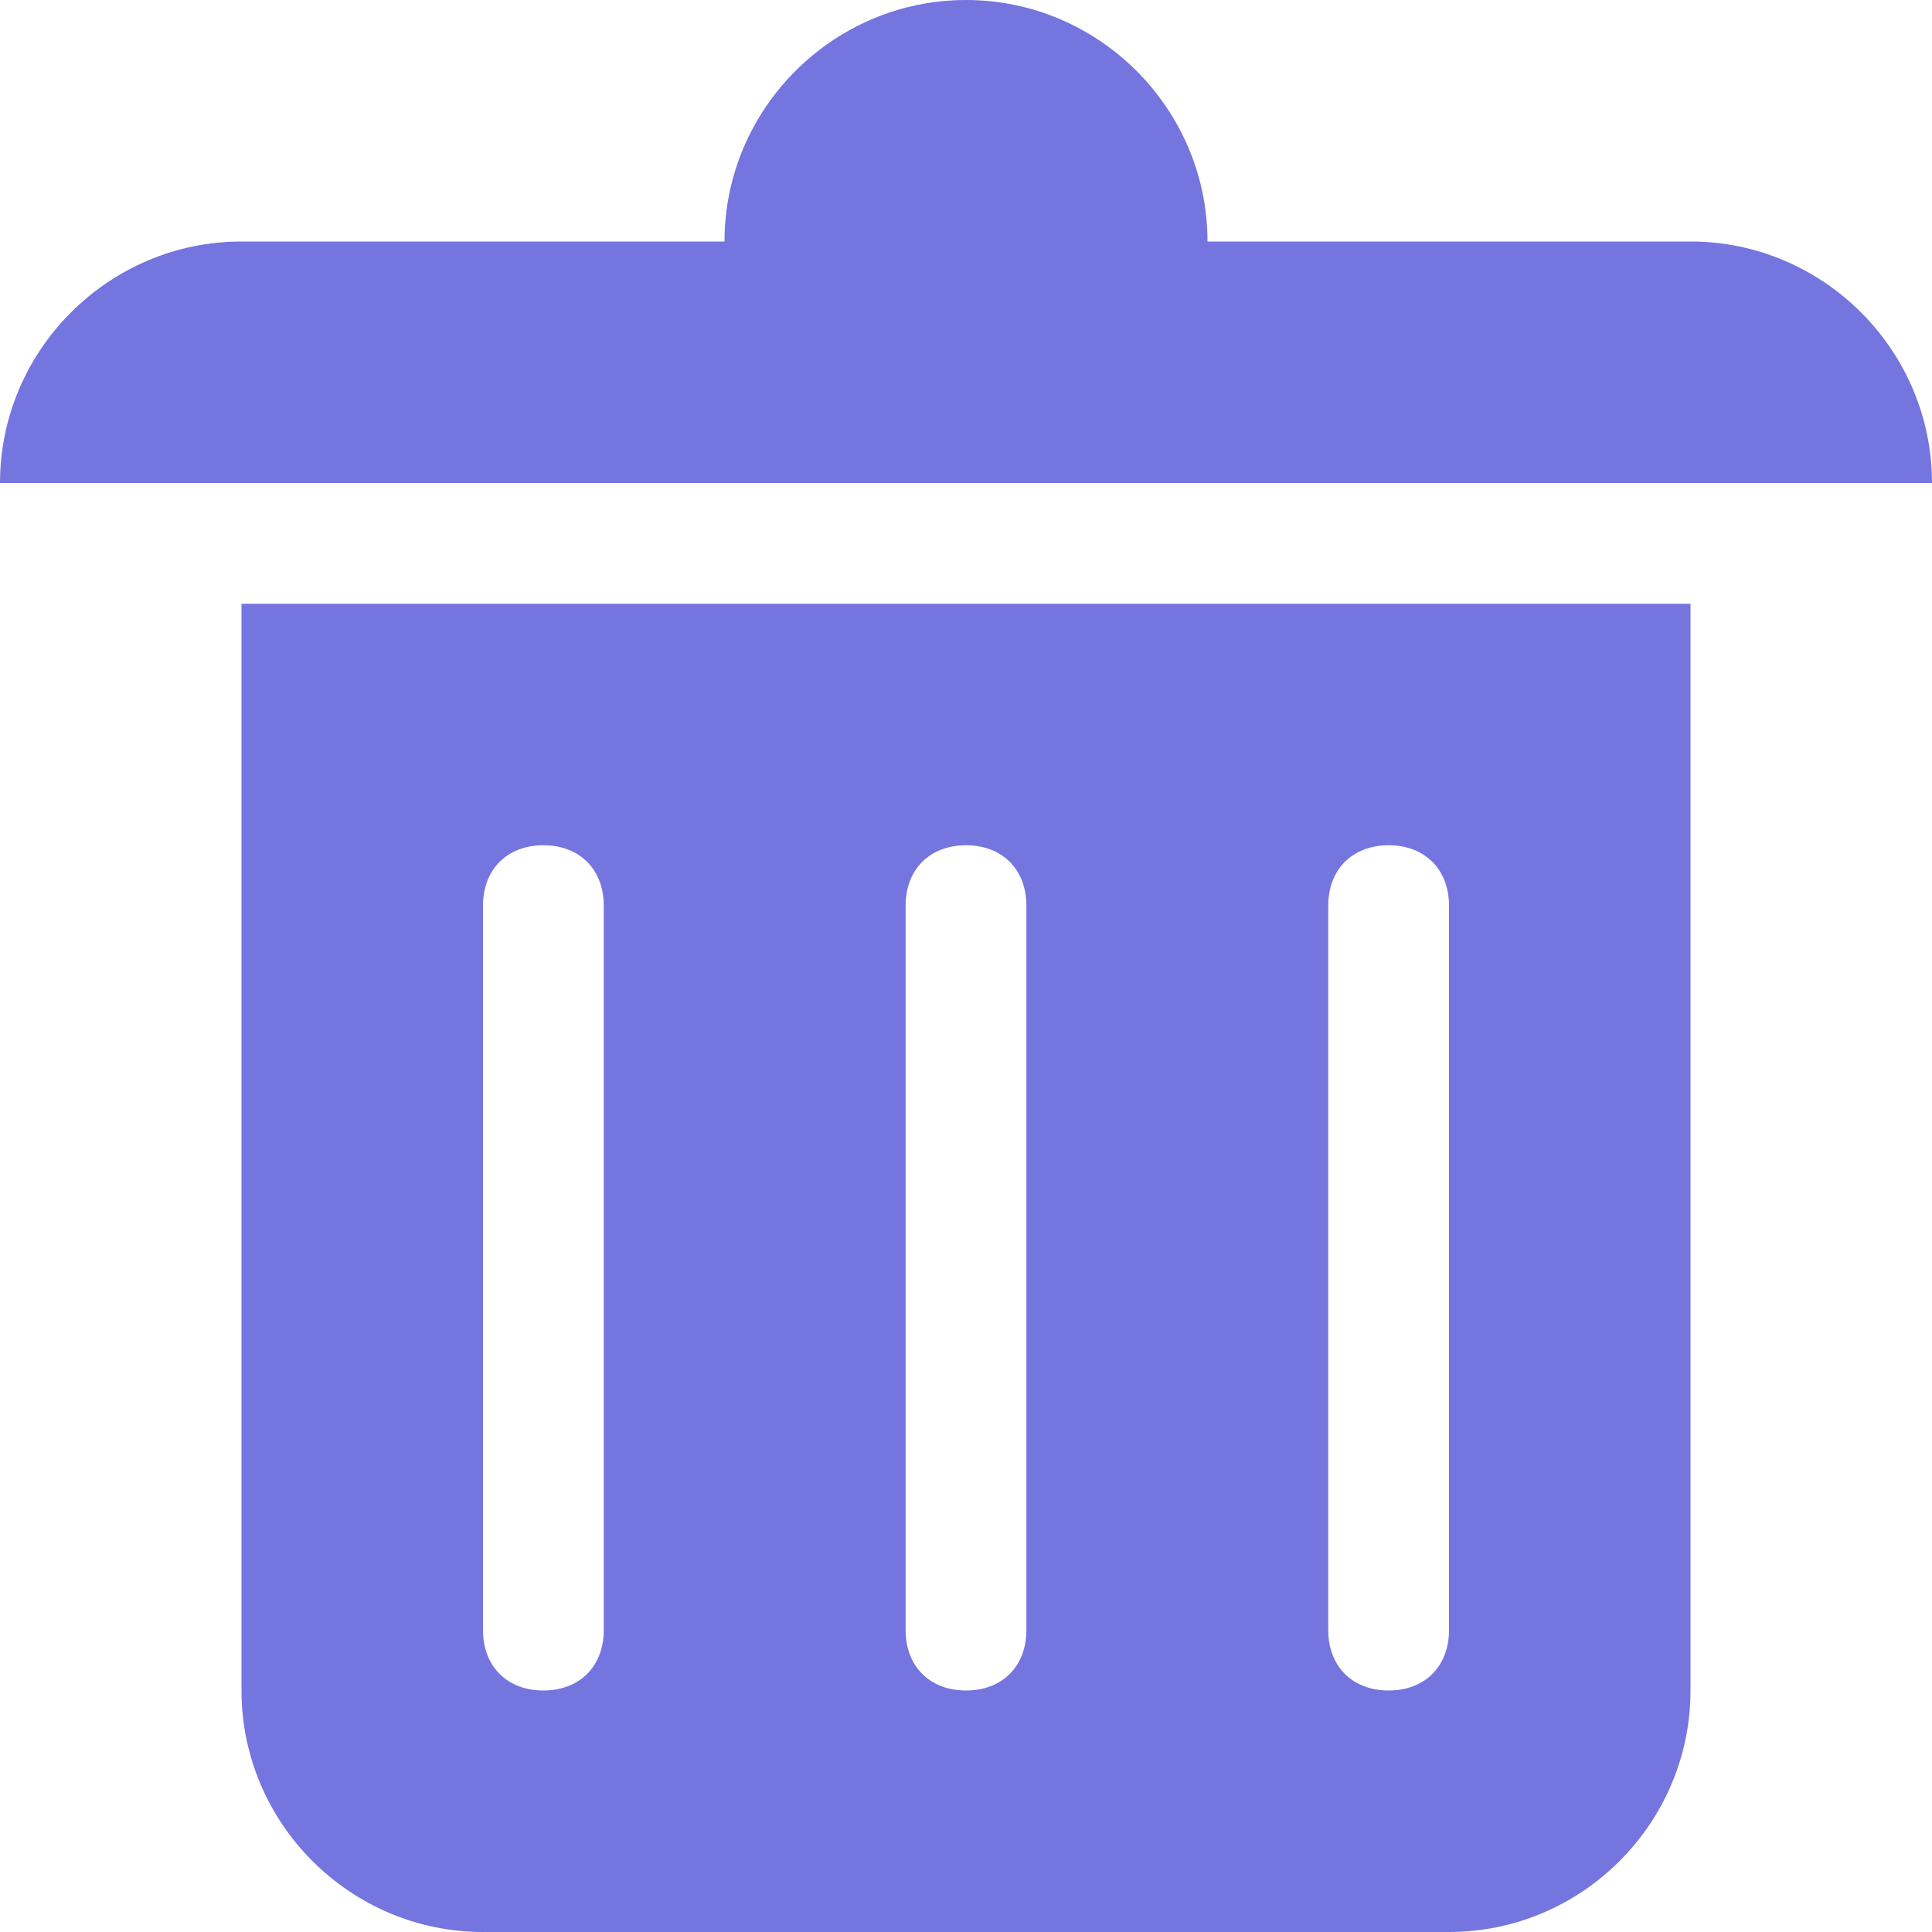
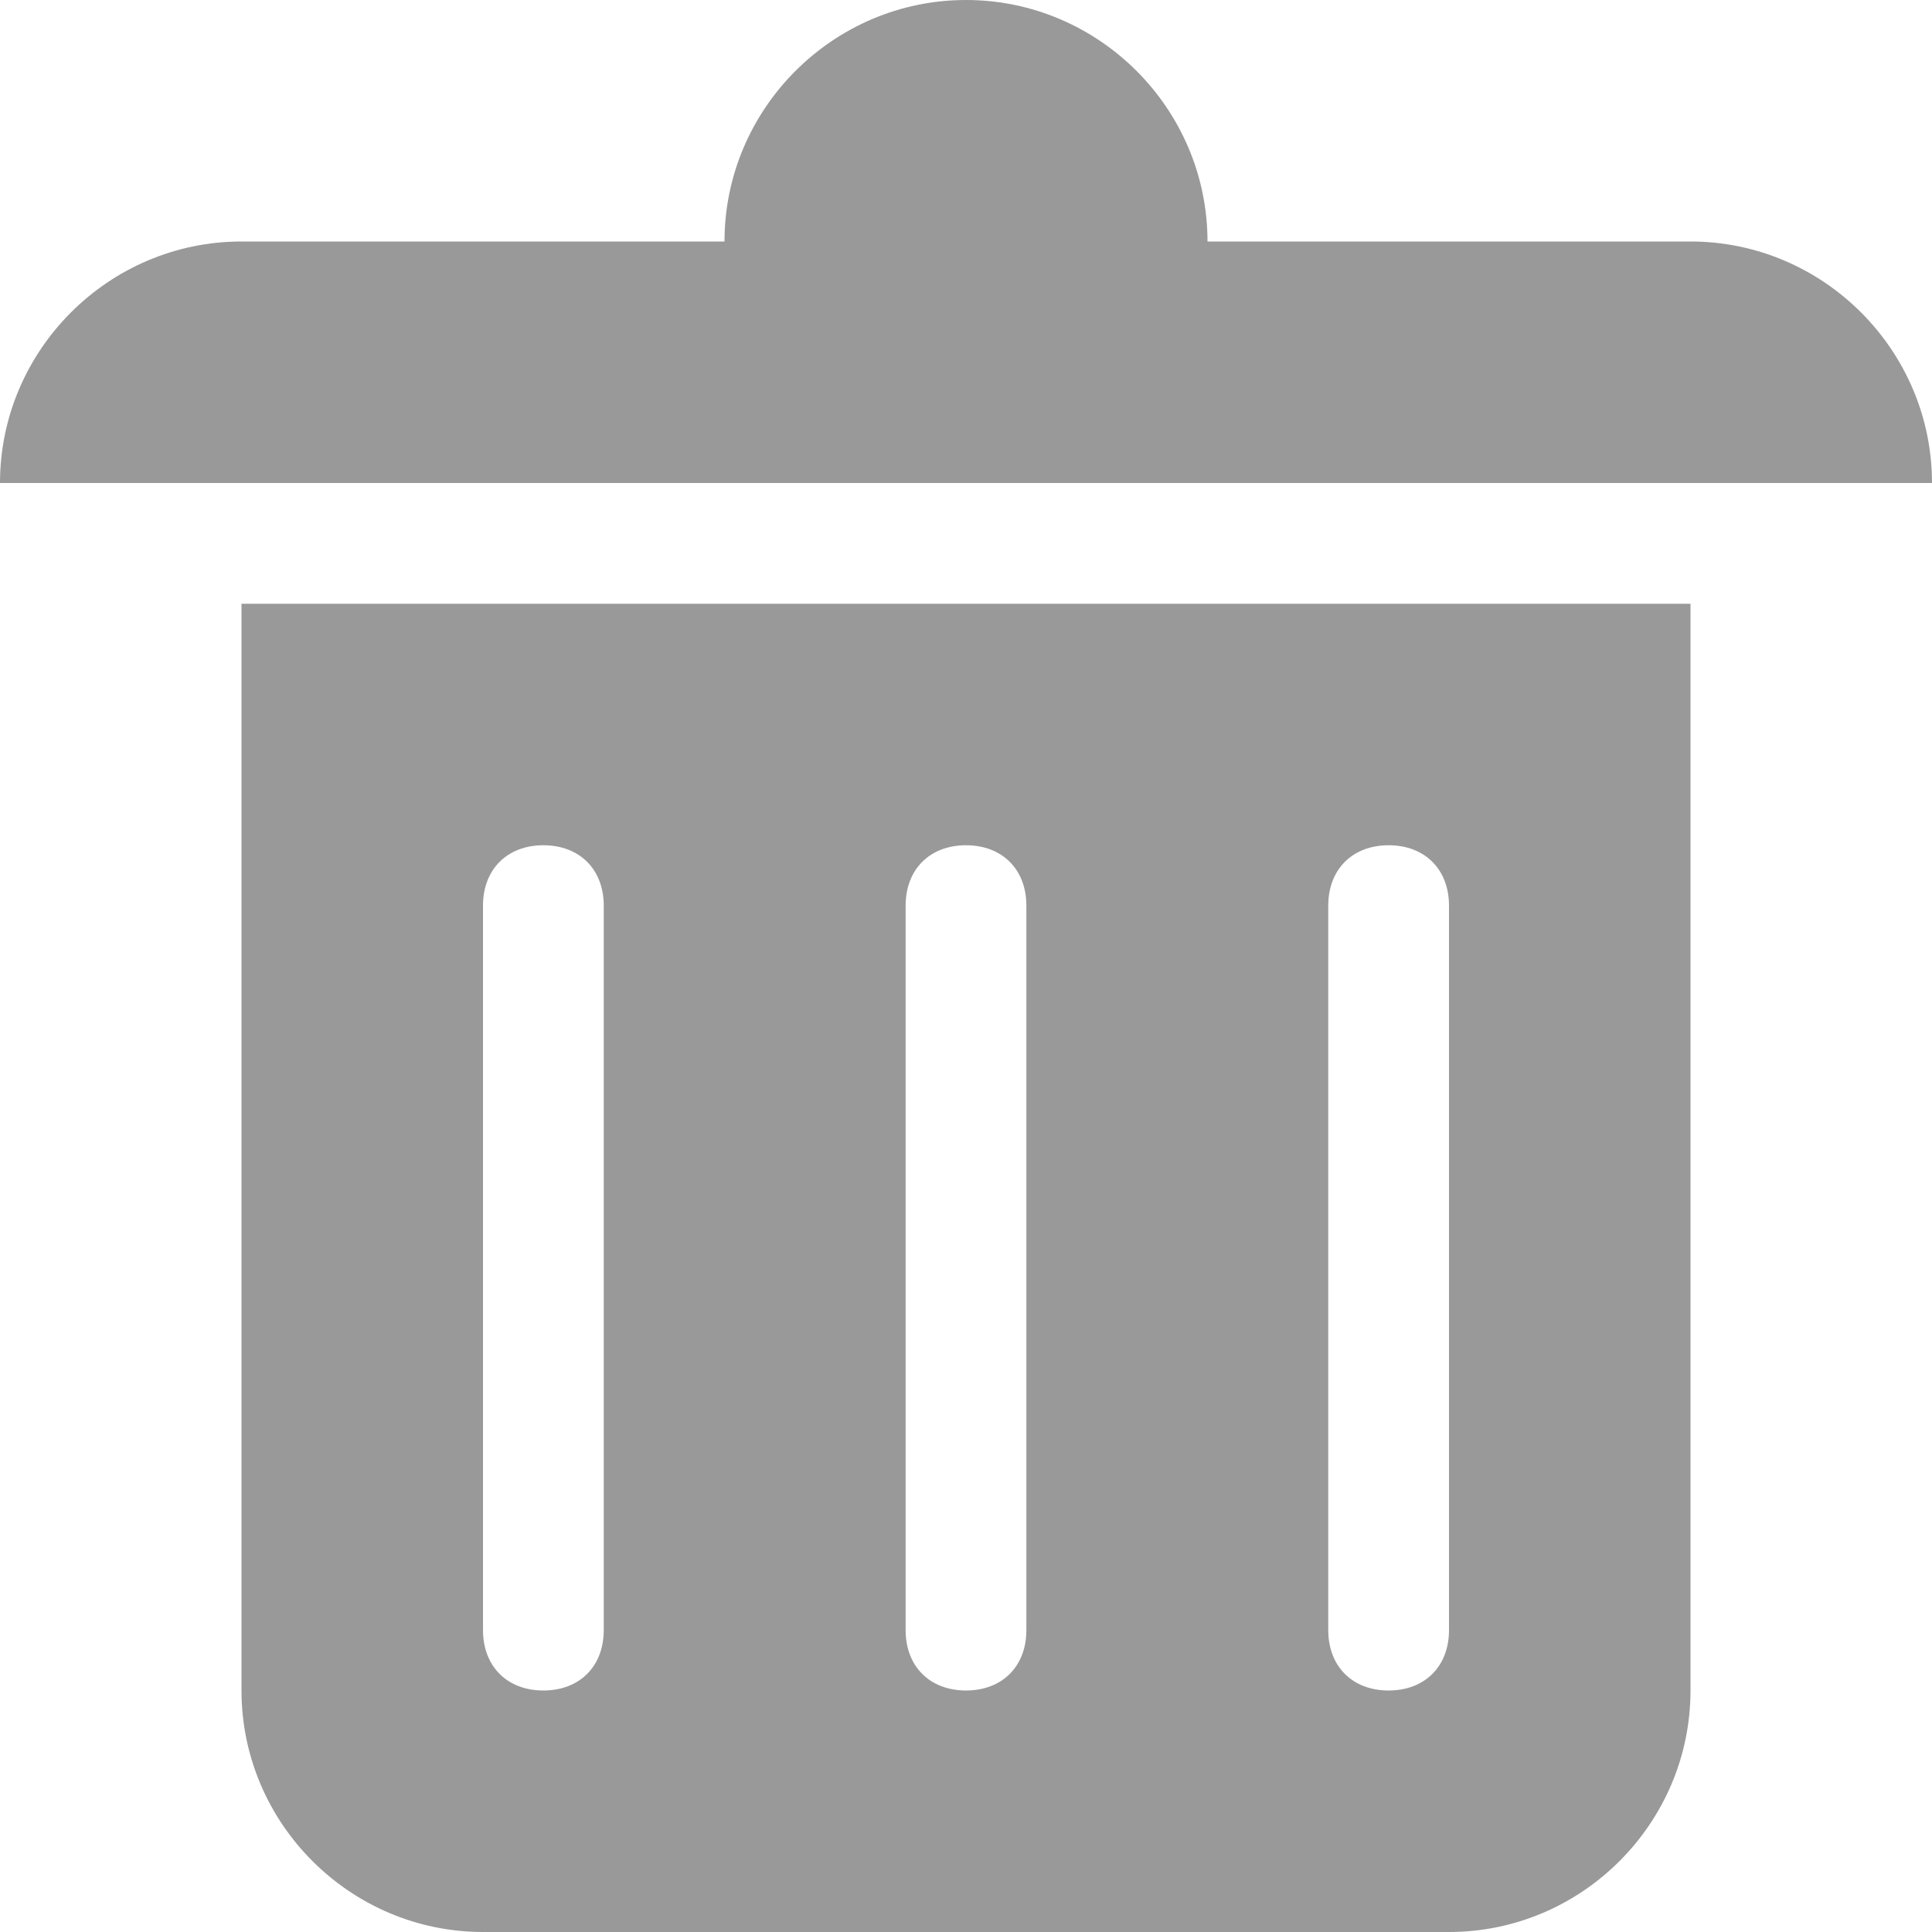
<svg xmlns="http://www.w3.org/2000/svg" version="1.1" x="0px" y="0px" width="16px" height="16px" viewBox="0 0 16 16" style="overflow:visible;enable-background:new 0 0 16 16;" xml:space="preserve" preserveAspectRatio="xMinYMid meet">
  <defs>
</defs>
-   <path style="fill:#7575E0;" d="M2,5v9c0,1.1,0.9,2,2,2h8c1.1,0,2-0.9,2-2V5H2z M5,13.5C5,13.8,4.8,14,4.5,14S4,13.8,4,13.5v-6  C4,7.2,4.2,7,4.5,7S5,7.2,5,7.5V13.5z M8.5,13.5C8.5,13.8,8.3,14,8,14s-0.5-0.2-0.5-0.5v-6C7.5,7.2,7.7,7,8,7s0.5,0.2,0.5,0.5V13.5z   M12,13.5c0,0.3-0.2,0.5-0.5,0.5S11,13.8,11,13.5v-6C11,7.2,11.2,7,11.5,7S12,7.2,12,7.5V13.5z M0,4c0-1.1,0.9-2,2-2h4v0  c0-1.1,0.9-2,2-2s2,0.9,2,2v0h4c1.1,0,2,0.9,2,2H0z" />
+   <path style="fill:#999999;" d="M2,5v9c0,1.1,0.9,2,2,2h8c1.1,0,2-0.9,2-2V5H2z M5,13.5C5,13.8,4.8,14,4.5,14S4,13.8,4,13.5v-6  C4,7.2,4.2,7,4.5,7S5,7.2,5,7.5V13.5z M8.5,13.5C8.5,13.8,8.3,14,8,14s-0.5-0.2-0.5-0.5v-6C7.5,7.2,7.7,7,8,7s0.5,0.2,0.5,0.5V13.5z   M12,13.5c0,0.3-0.2,0.5-0.5,0.5S11,13.8,11,13.5v-6C11,7.2,11.2,7,11.5,7S12,7.2,12,7.5V13.5z M0,4c0-1.1,0.9-2,2-2h4v0  c0-1.1,0.9-2,2-2s2,0.9,2,2v0h4c1.1,0,2,0.9,2,2H0z" />
</svg>
